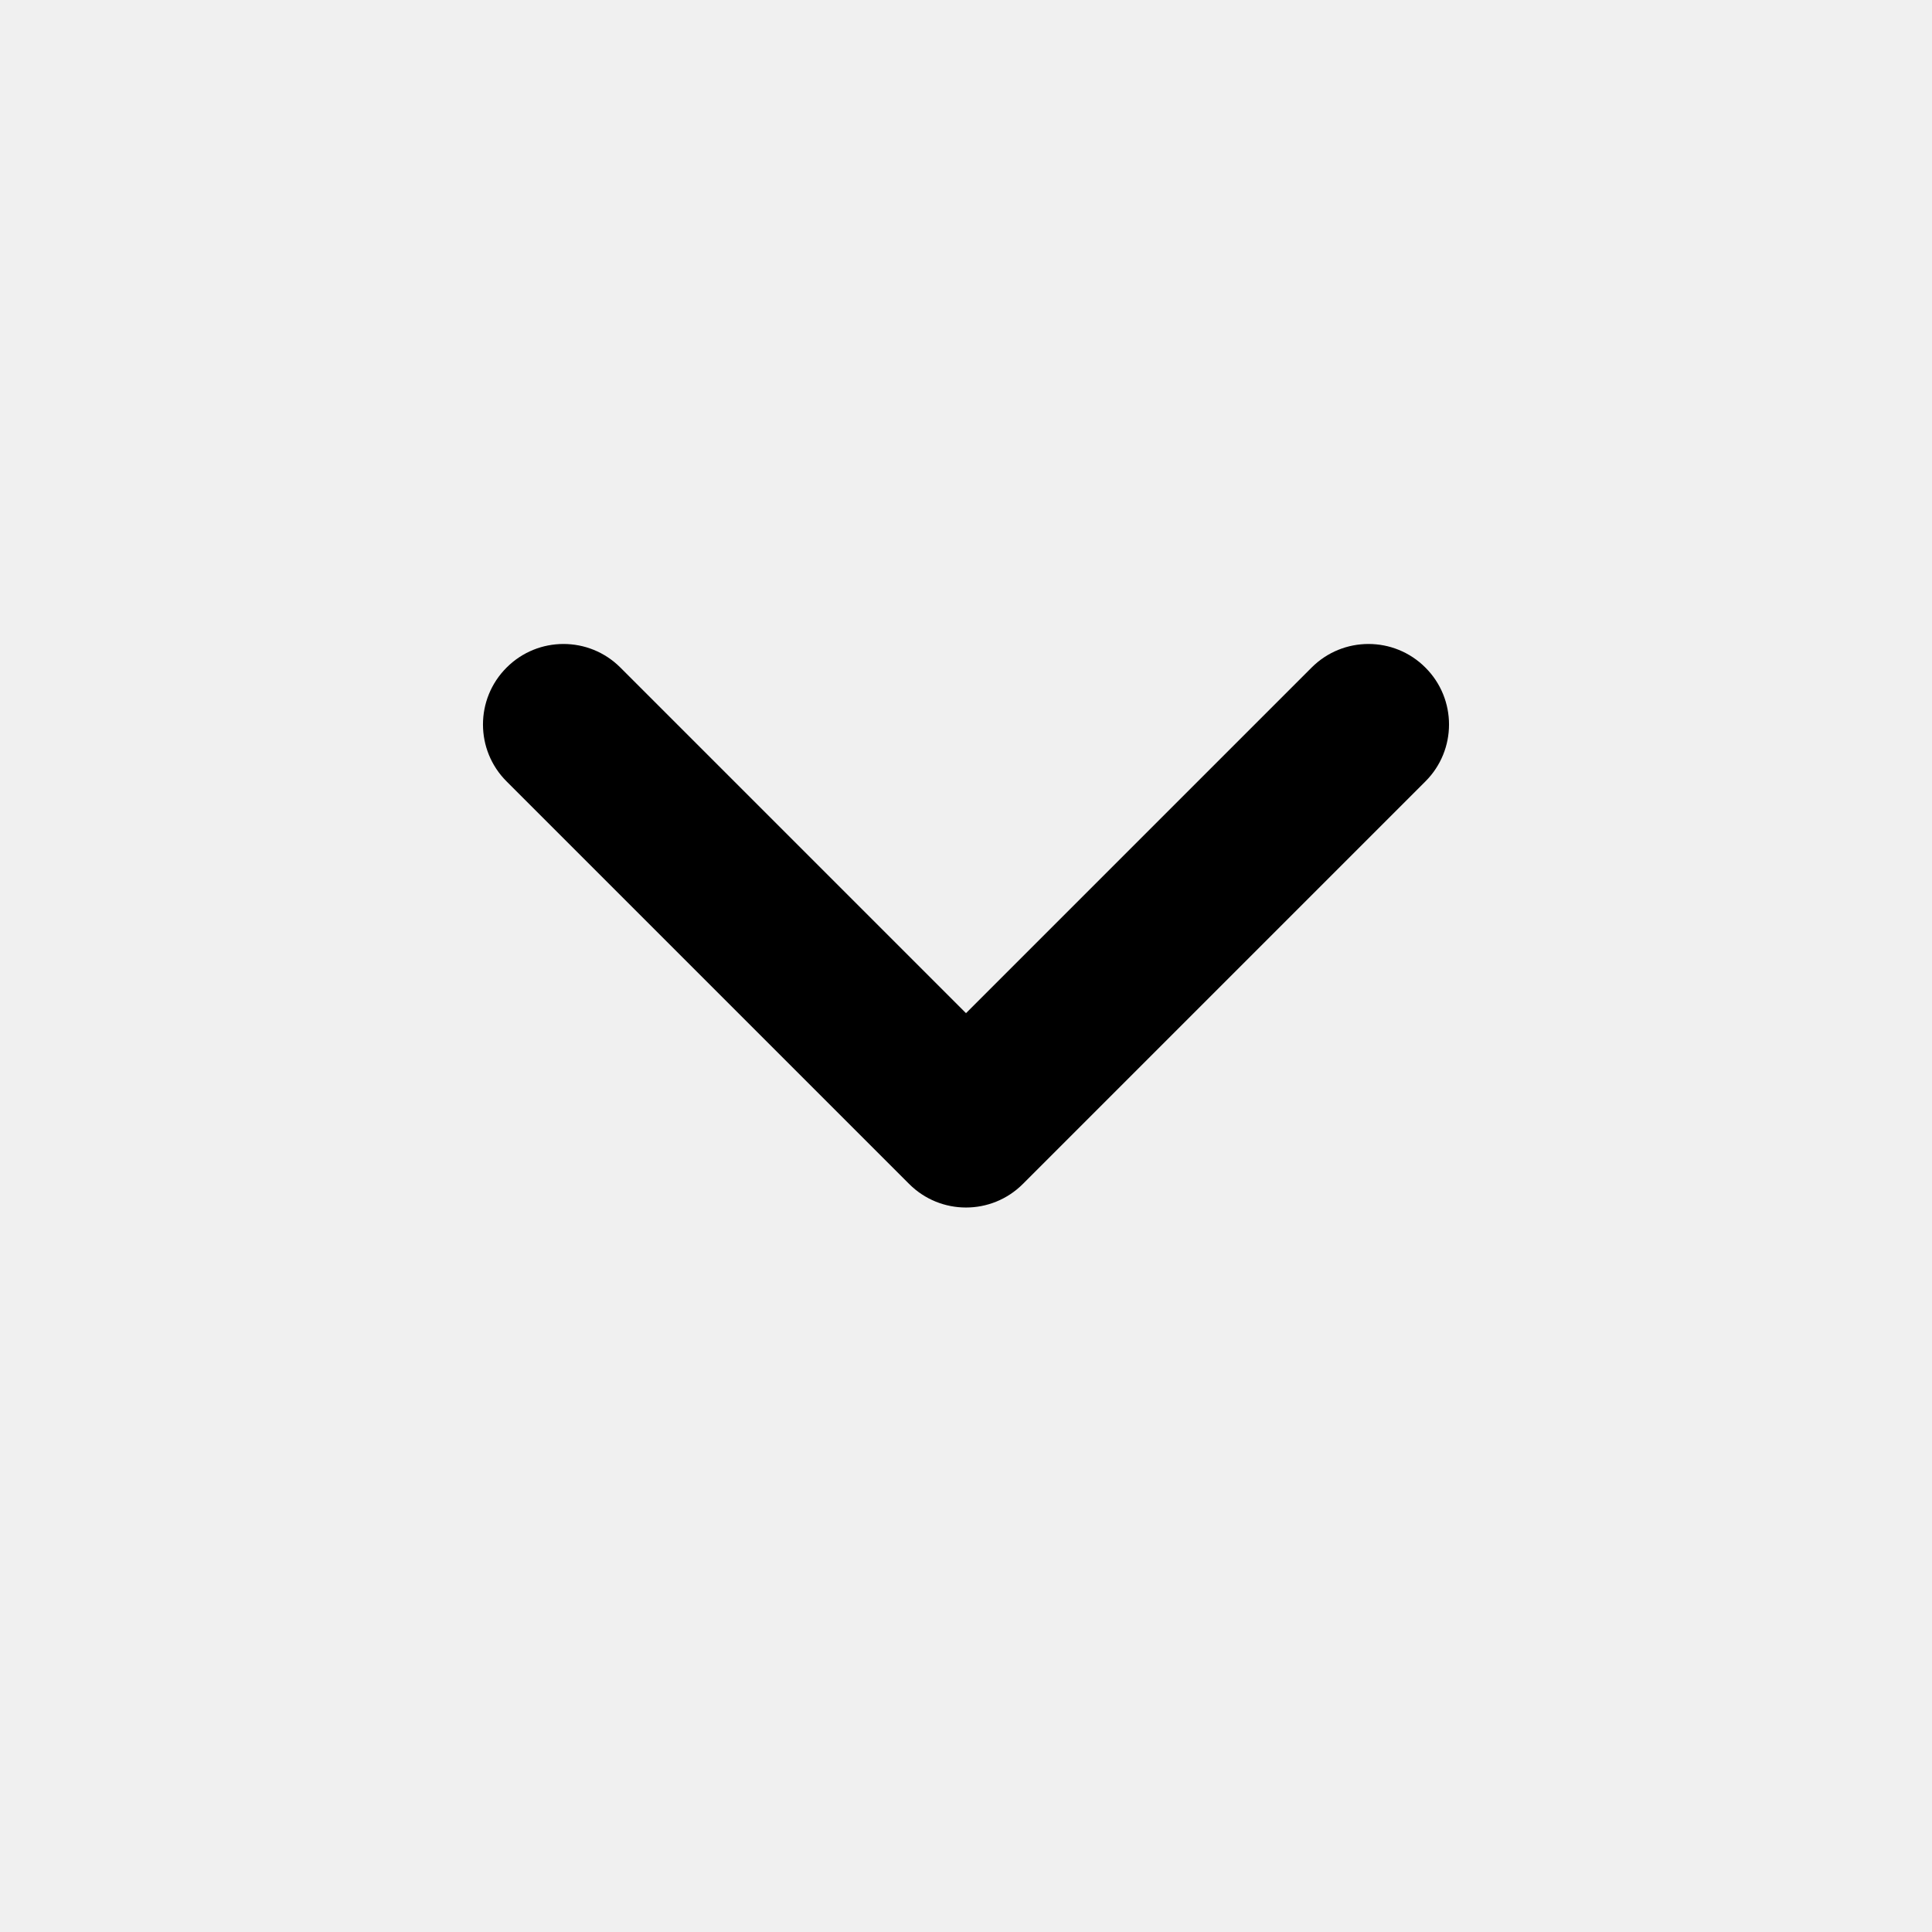
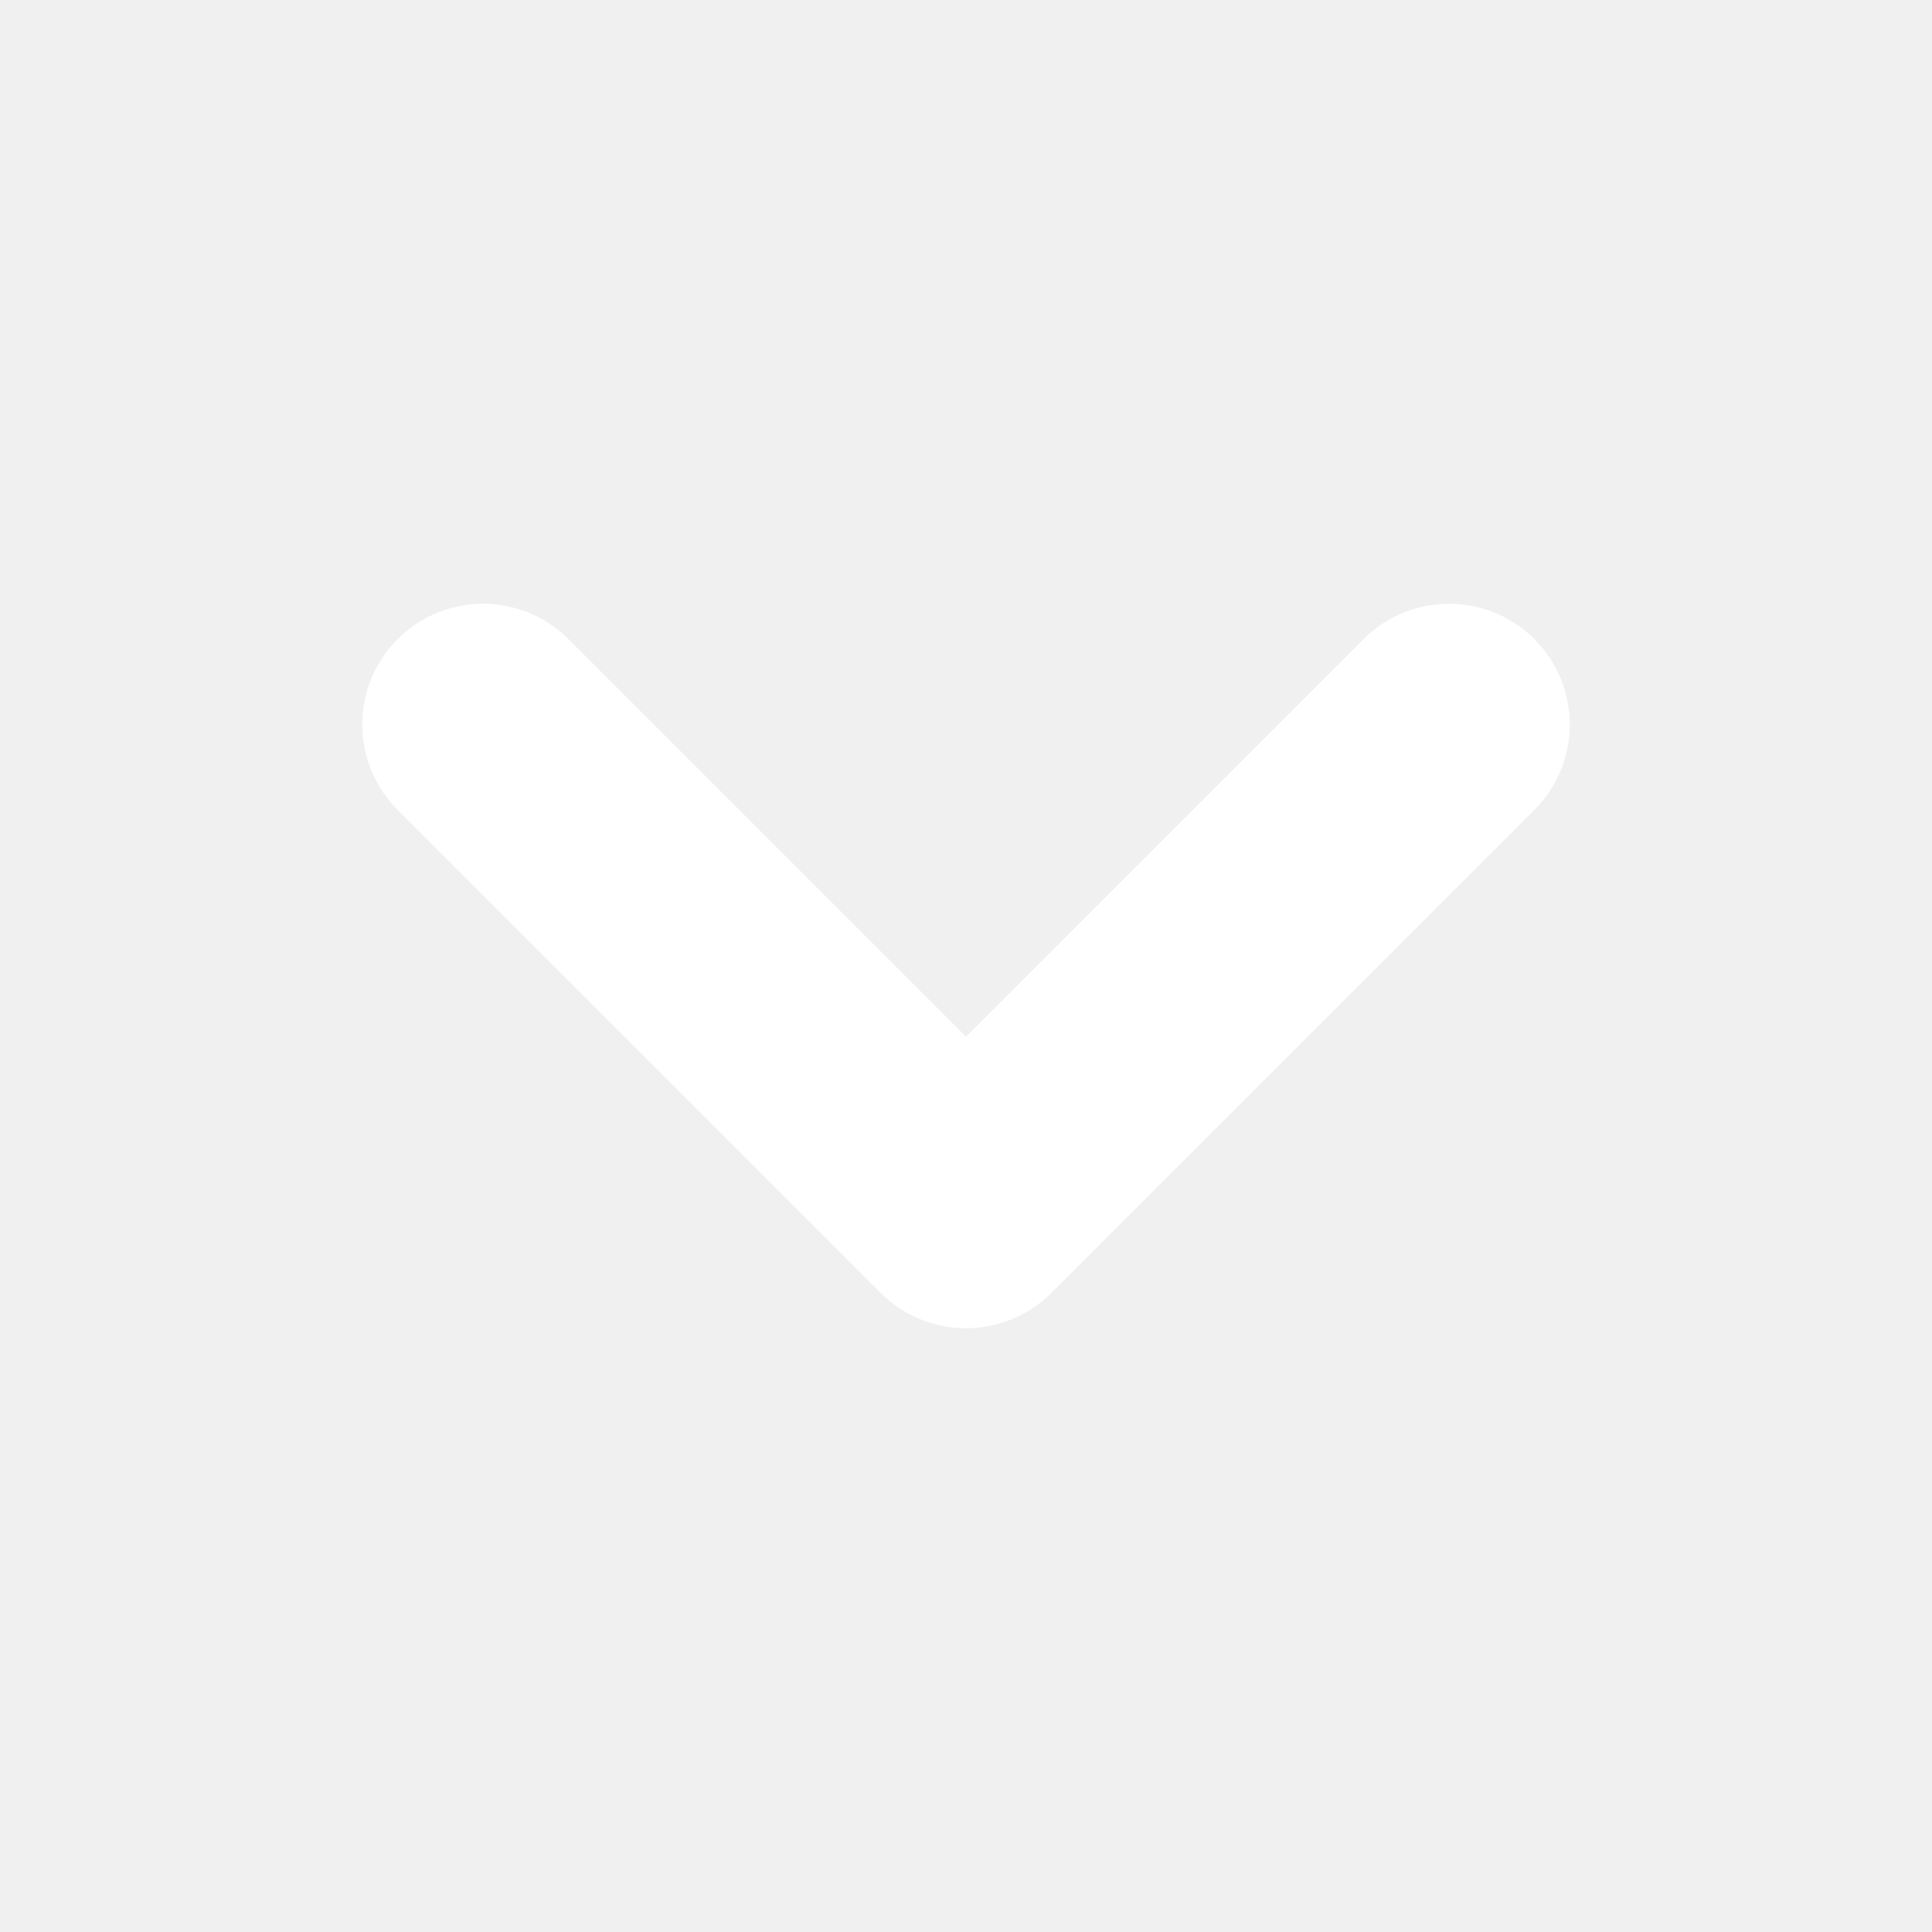
- <svg xmlns="http://www.w3.org/2000/svg" width="800px" height="800px" viewBox="0 0 24 24" fill="none">
-   <path fill-rule="evenodd" clip-rule="evenodd" d="M12.707 14.707C12.317 15.098 11.683 15.098 11.293 14.707L6.293 9.707C5.902 9.317 5.902 8.683 6.293 8.293C6.683 7.902 7.317 7.902 7.707 8.293L12 12.586L16.293 8.293C16.683 7.902 17.317 7.902 17.707 8.293C18.098 8.683 18.098 9.317 17.707 9.707L12.707 14.707Z" fill="#000000" />
+ <svg xmlns="http://www.w3.org/2000/svg" viewBox="0 0 24 24" width="64" height="64" fill="none" stroke="#FFFFFF" stroke-width="3" stroke-linecap="round" stroke-linejoin="round">
+   <polyline points="6 9 12 15 18 9" />
</svg>
